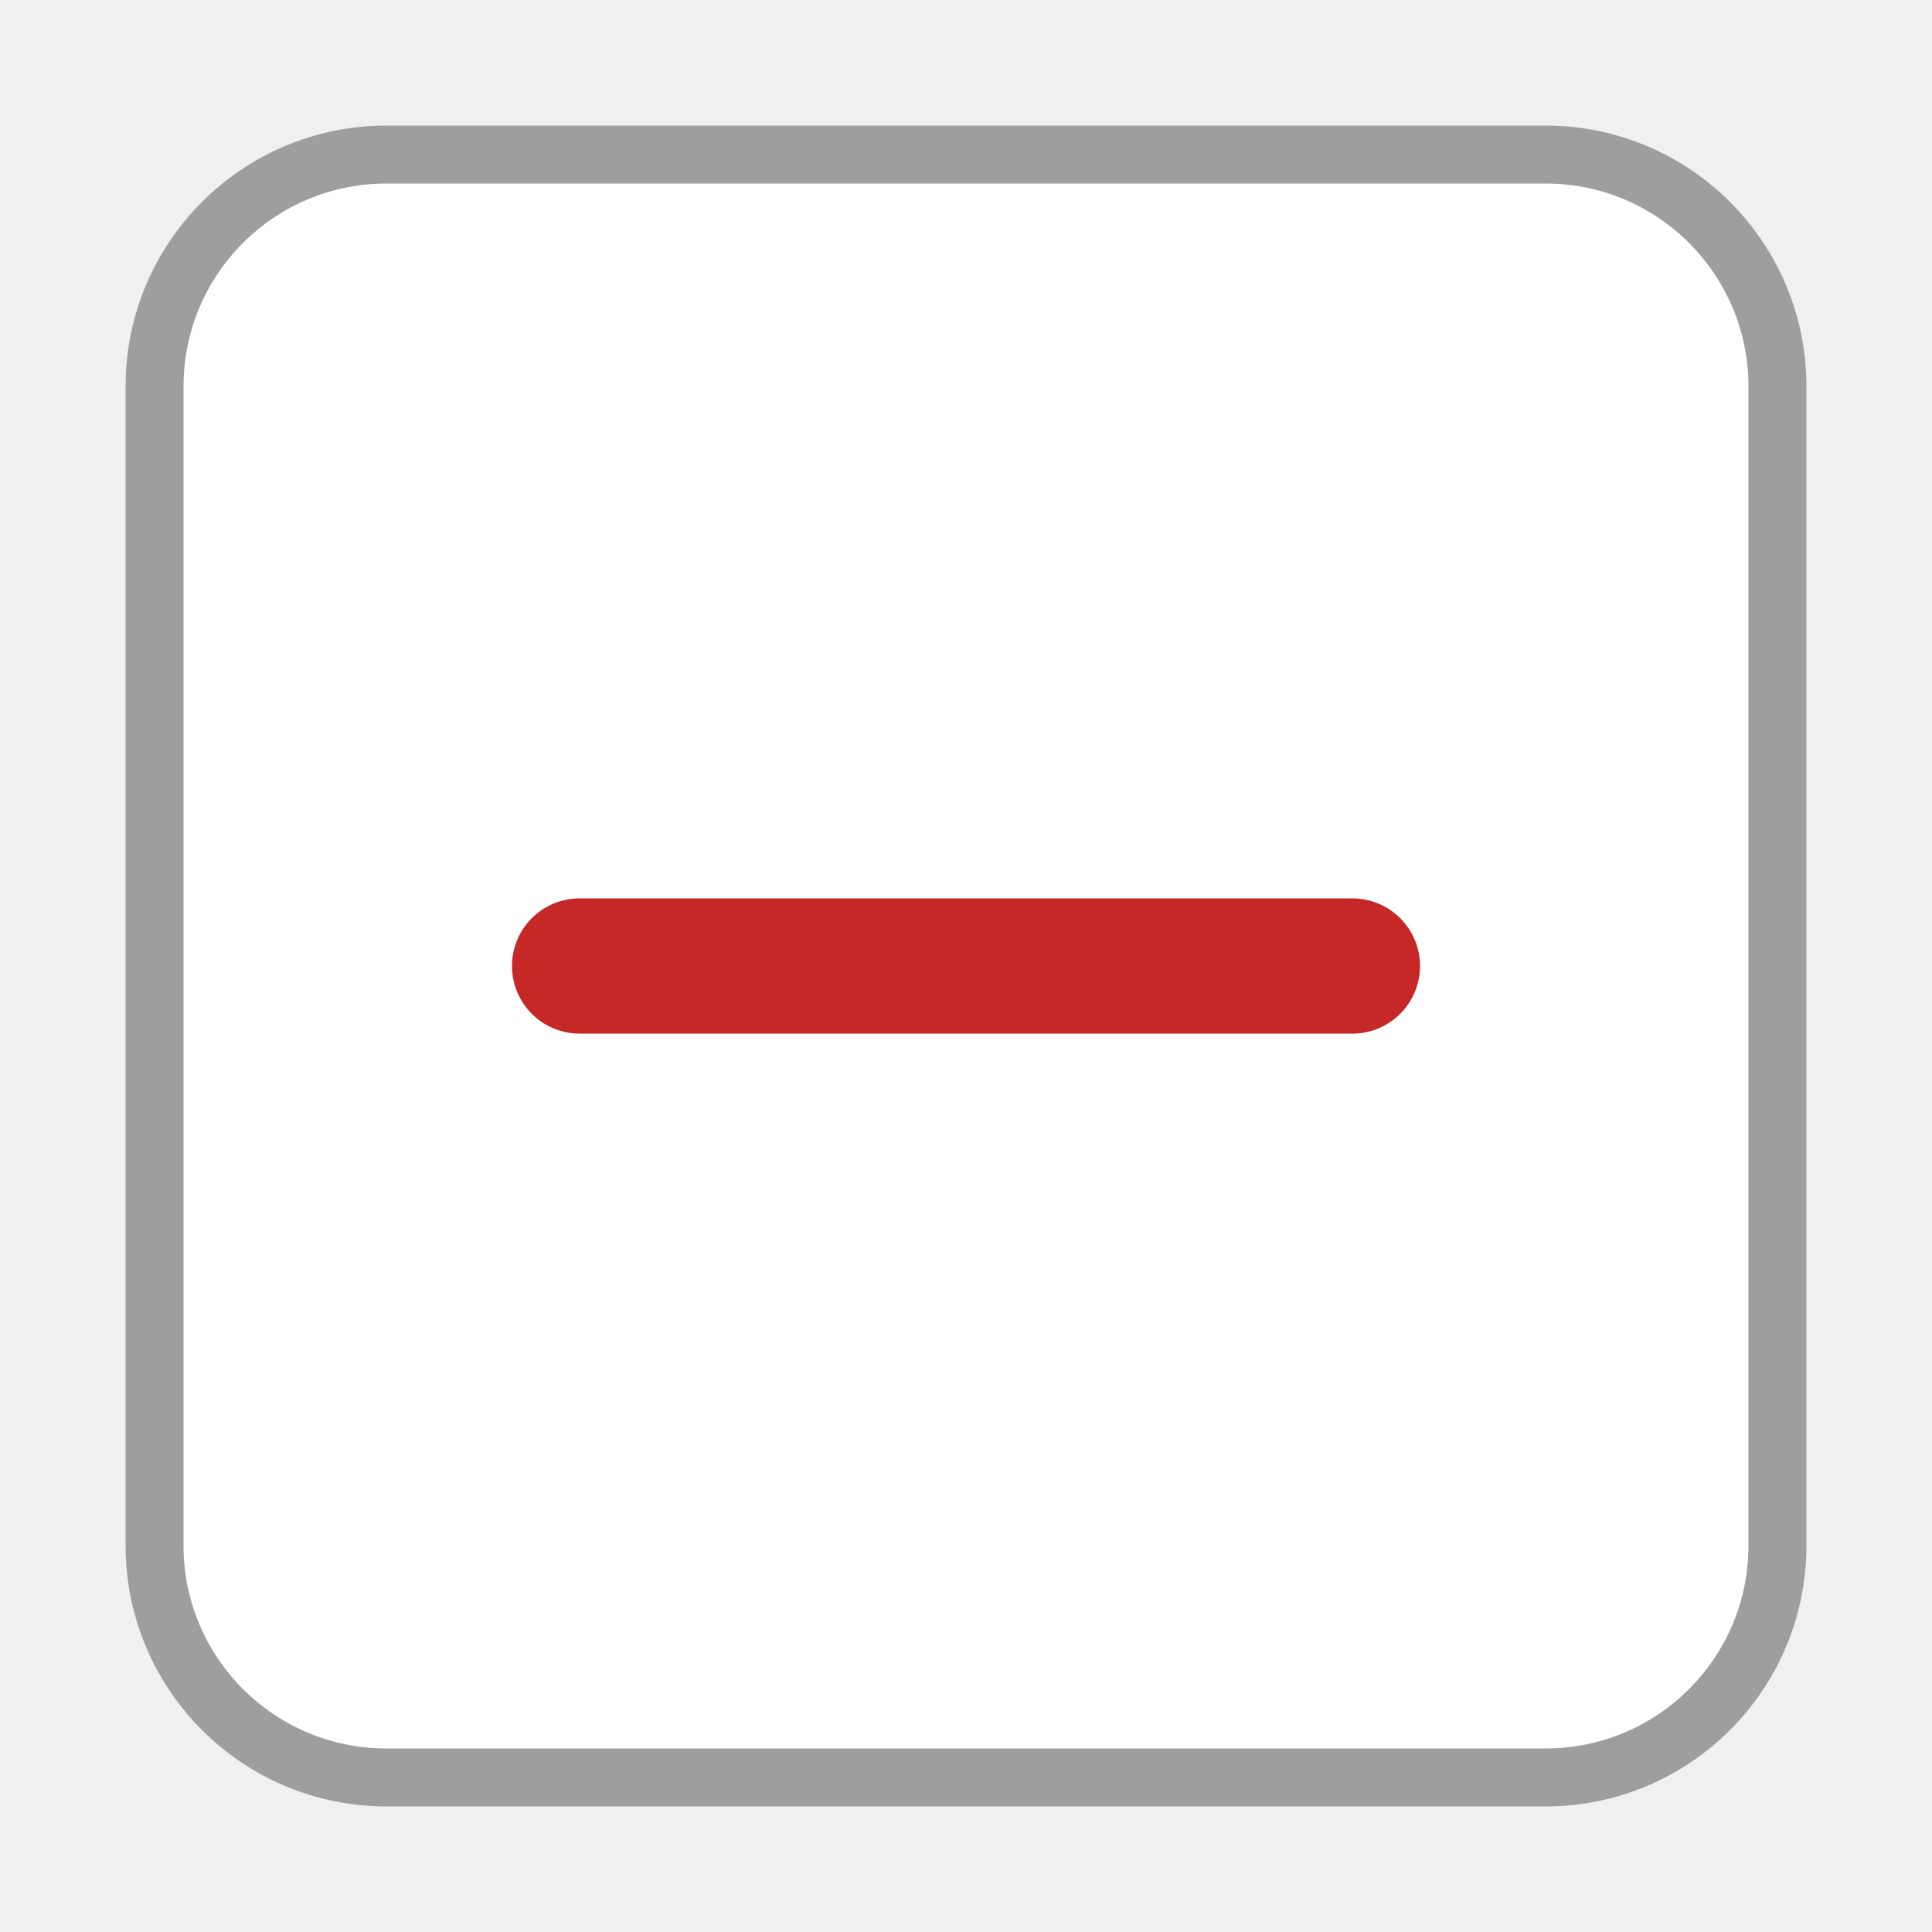
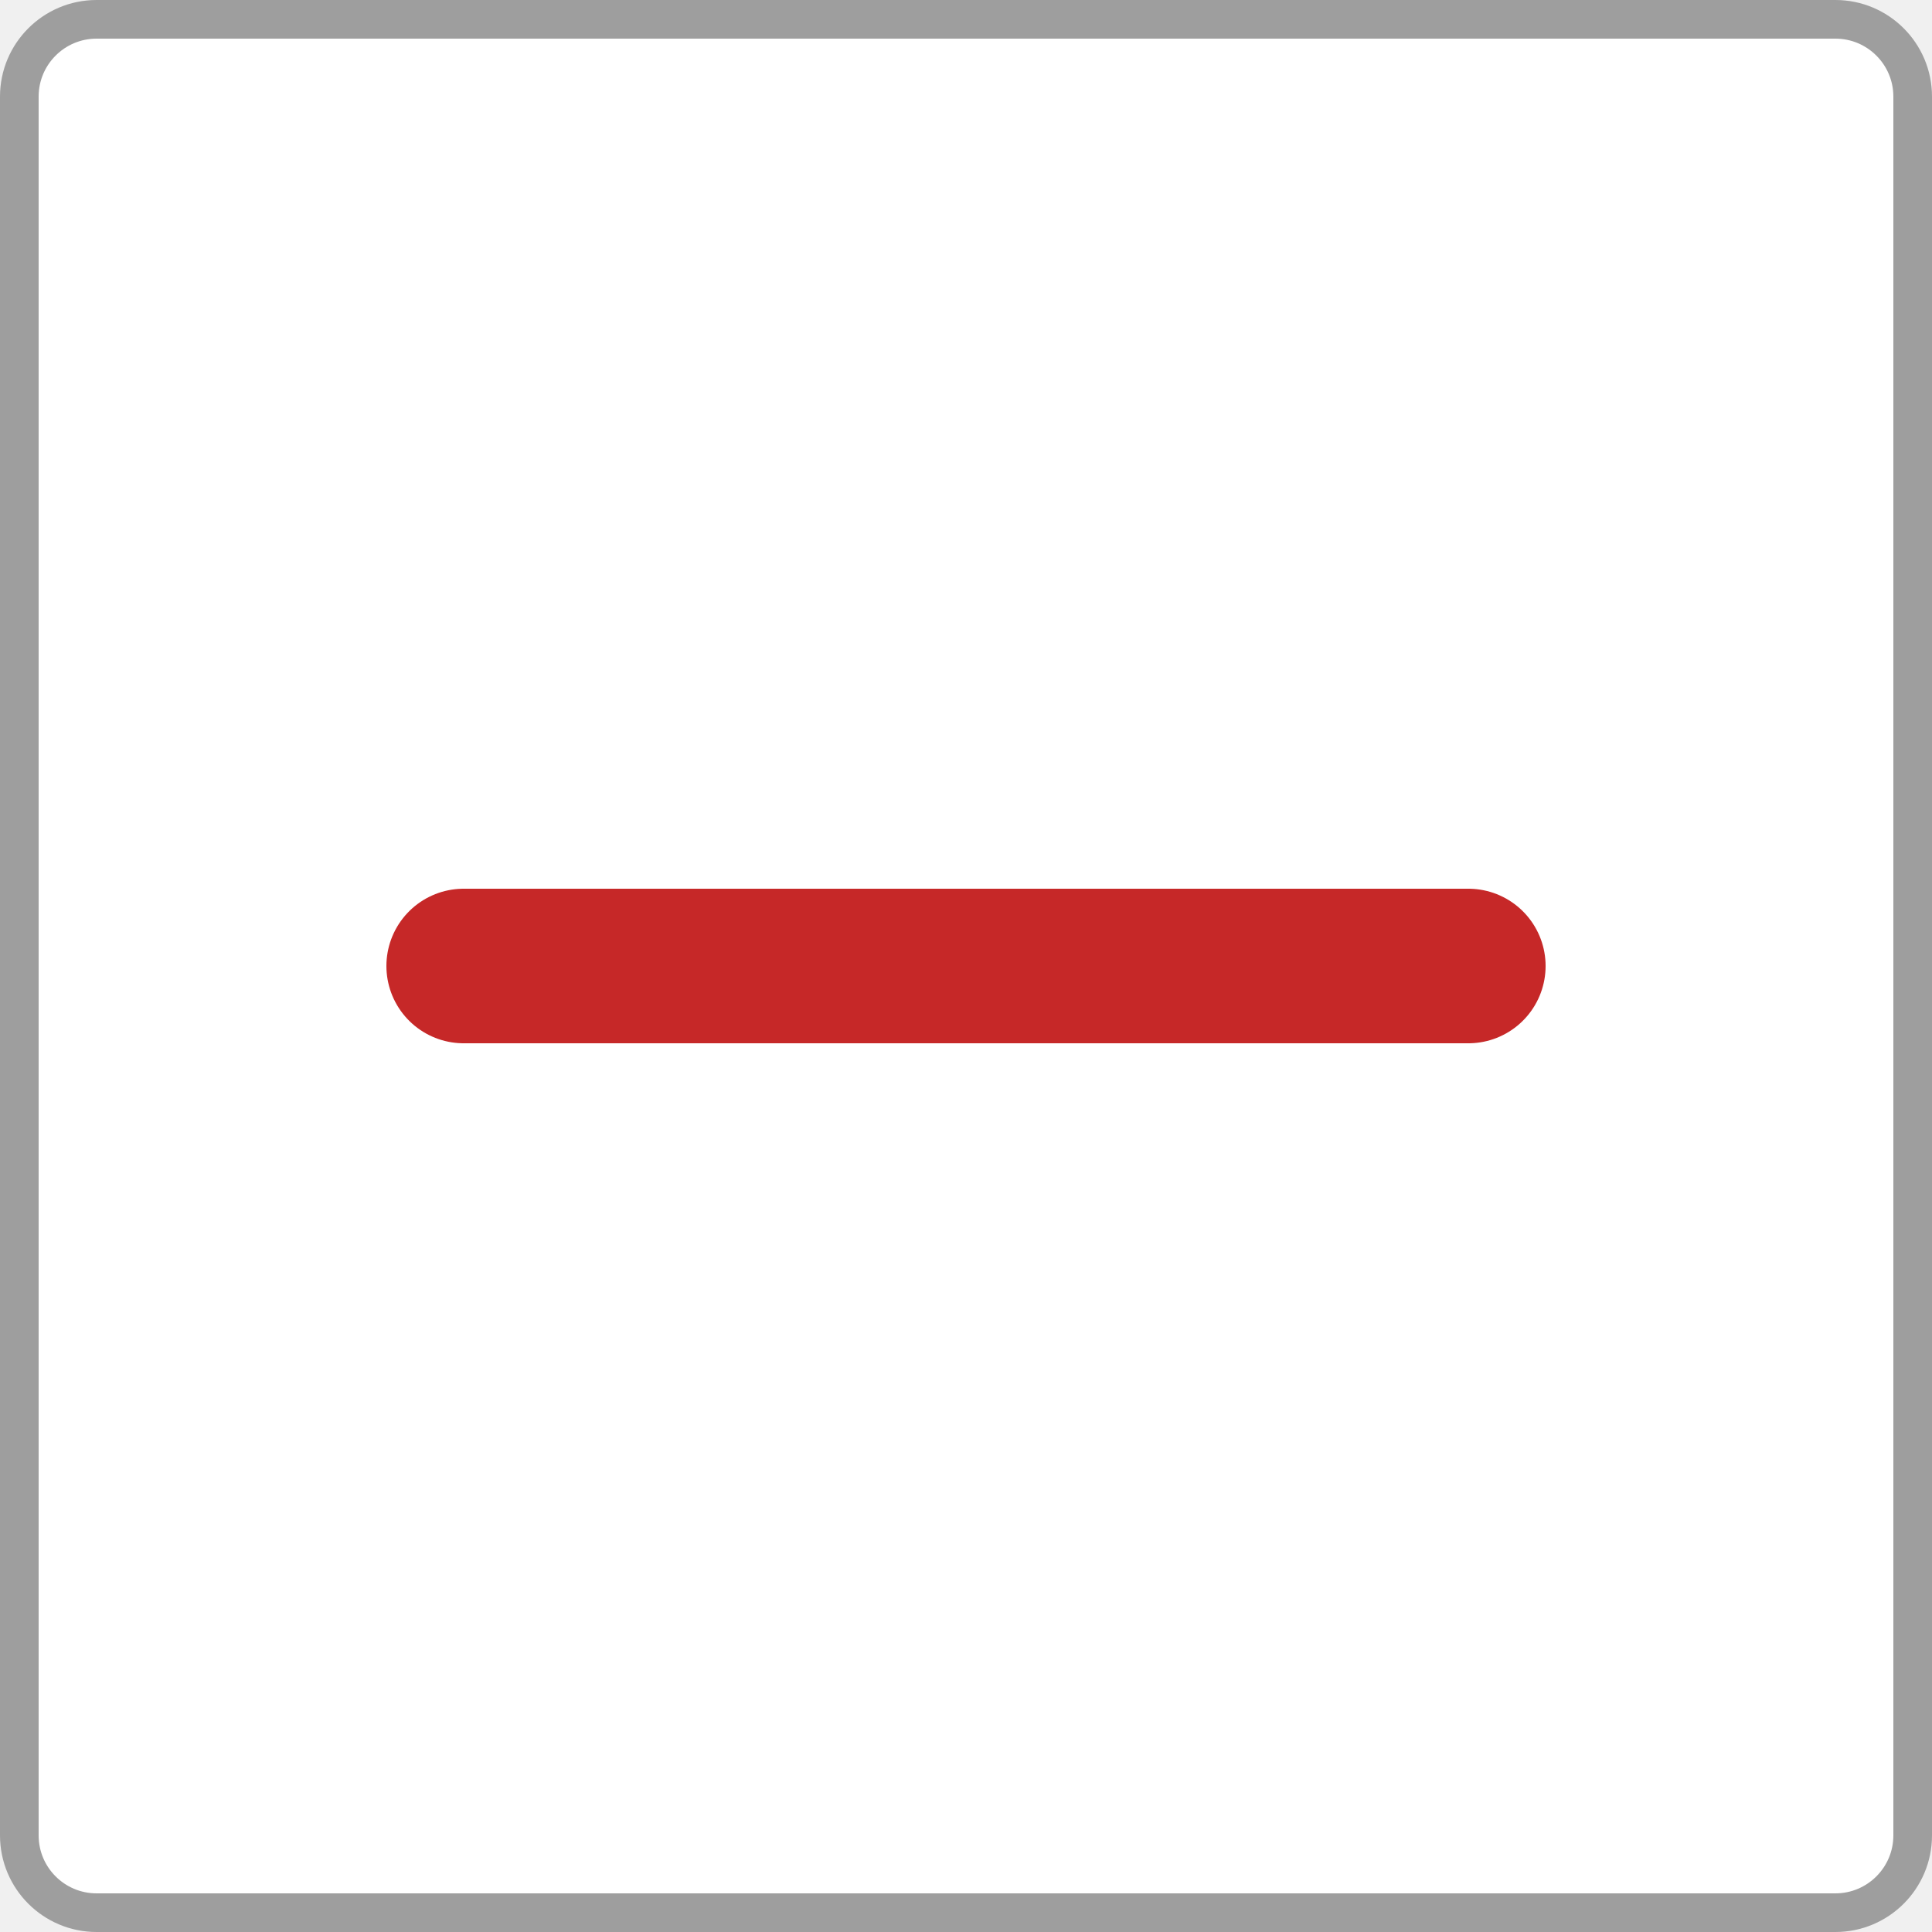
<svg xmlns="http://www.w3.org/2000/svg" width="100" height="100" viewBox="0 0 100 100">
-   <rect x="8" y="8" width="84" height="84" rx="12" fill="#ffffff" stroke="#9e9e9e" stroke-width="3" />
-   <path d="M30.0 50.0 L70.0 50.0" fill="none" stroke="#c62828" stroke-width="7" stroke-linecap="round" />
+   <rect x="1" y="1" width="98" height="98" rx="4" fill="#ffffff" stroke="#9e9e9e" stroke-width="2" />
+   <path d="M24 50 L76 50" fill="none" stroke="#c62828" stroke-width="8" stroke-linecap="round" stroke-linejoin="round" />
</svg>
